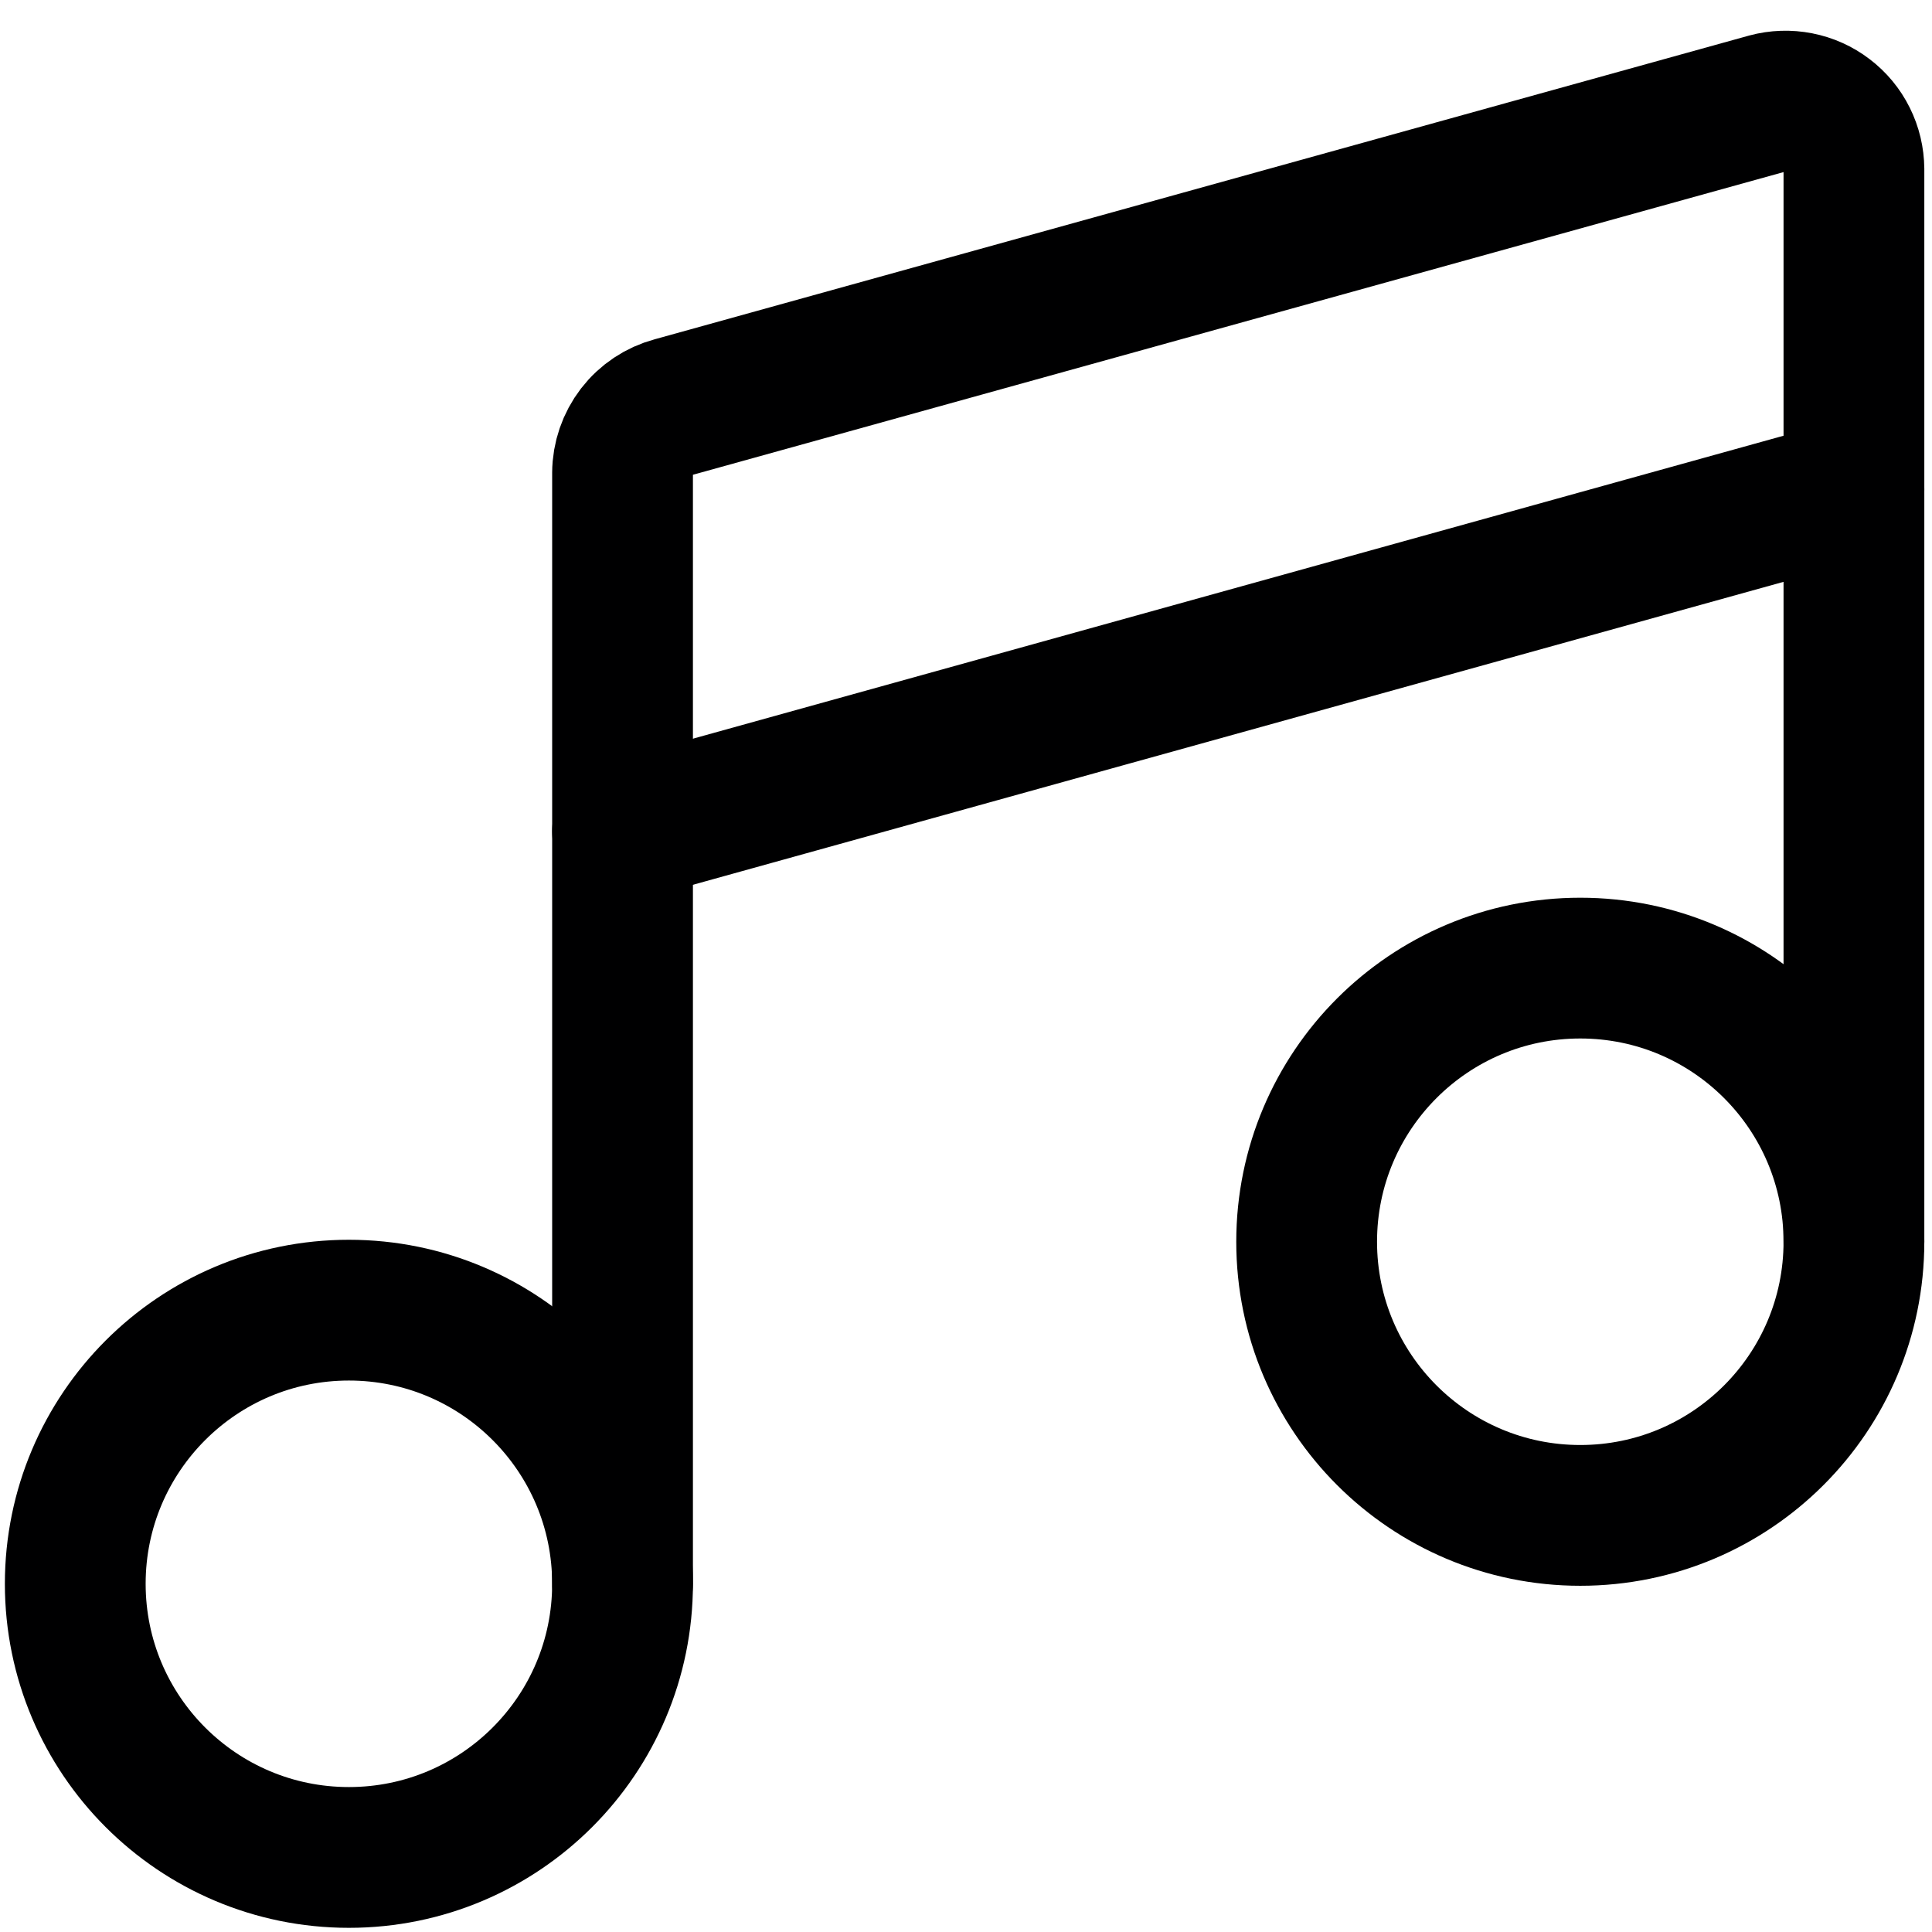
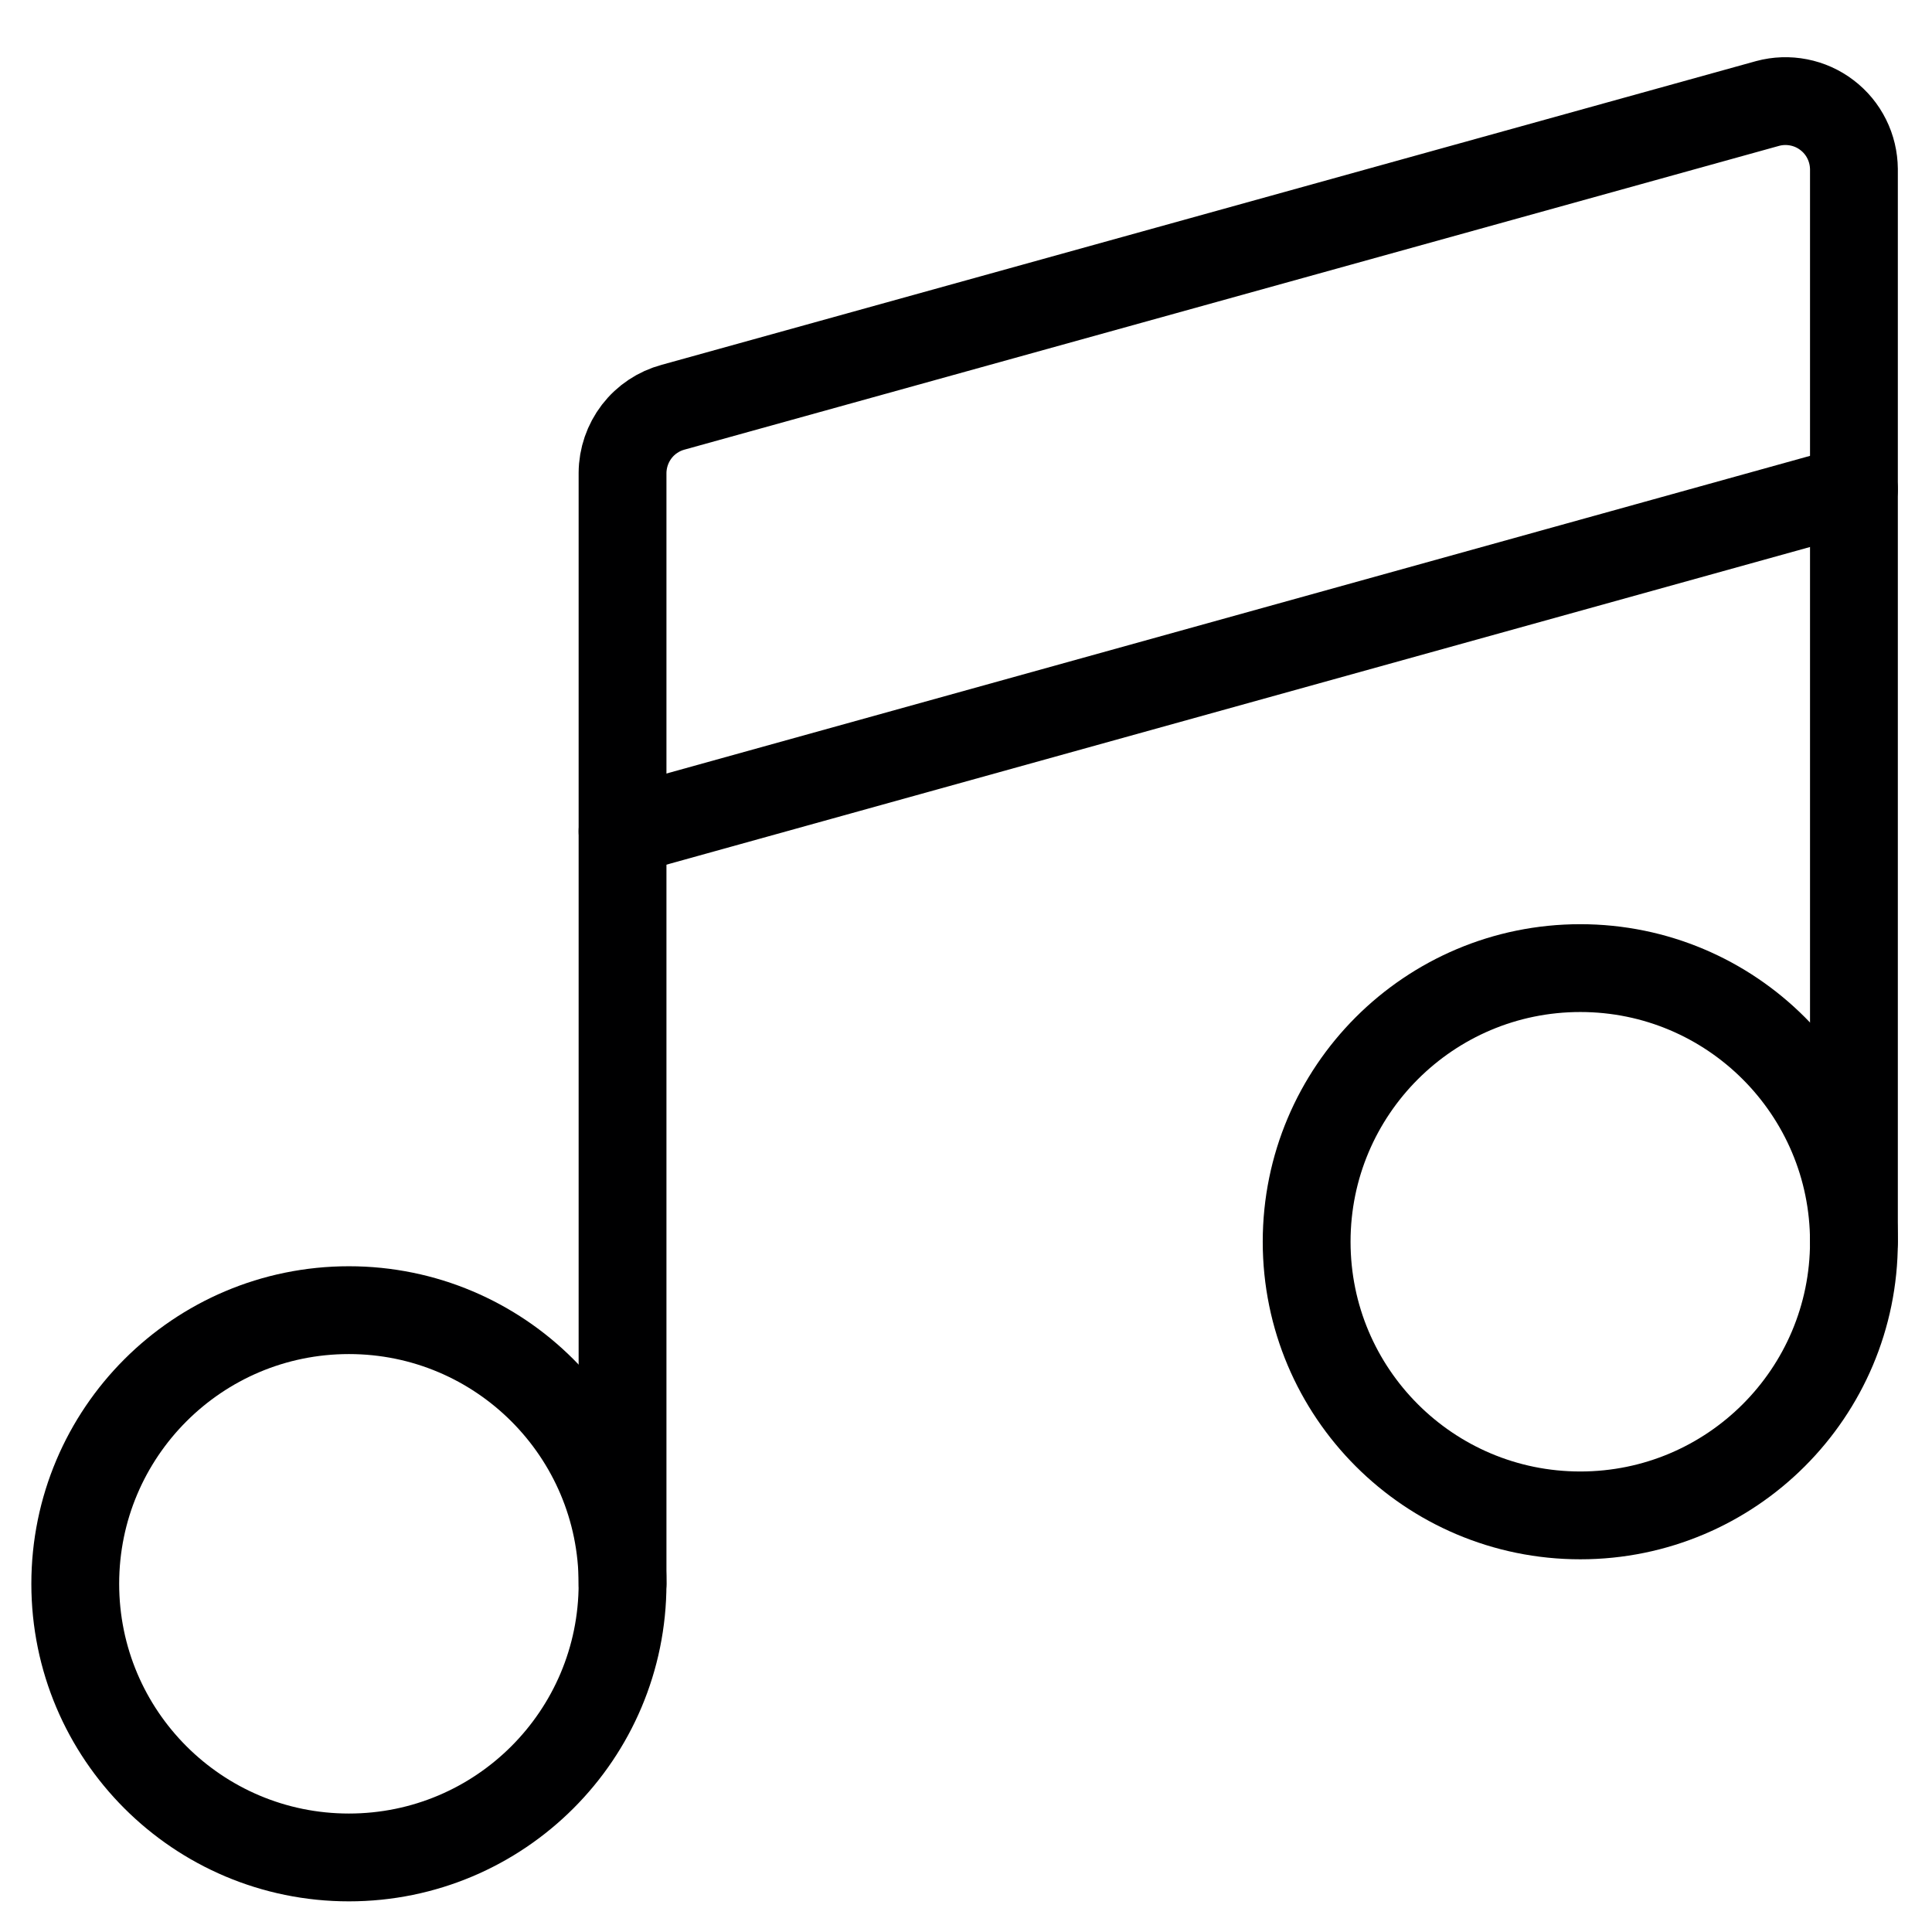
<svg xmlns="http://www.w3.org/2000/svg" width="22" height="22" viewBox="0 0 22 22" fill="none">
-   <path d="M3.973 21.151C5.694 21.151 7.089 19.756 7.089 18.035C7.089 16.314 5.694 14.919 3.973 14.919C2.252 14.919 0.857 16.314 0.857 18.035C0.857 19.756 2.252 21.151 3.973 21.151Z" stroke="#000001" stroke-width="1.603" stroke-linecap="round" stroke-linejoin="round" />
-   <path d="M17.995 17.256C19.716 17.256 21.111 15.861 21.111 14.14C21.111 12.419 19.716 11.024 17.995 11.024C16.274 11.024 14.879 12.419 14.879 14.14C14.879 15.861 16.274 17.256 17.995 17.256Z" stroke="#000001" stroke-width="1.603" stroke-linecap="round" stroke-linejoin="round" />
-   <path d="M21.111 14.14V1.926C21.11 1.807 21.082 1.689 21.029 1.583C20.976 1.476 20.899 1.383 20.804 1.311C20.709 1.238 20.599 1.189 20.482 1.166C20.365 1.143 20.244 1.147 20.129 1.178L7.665 4.637C7.501 4.681 7.355 4.778 7.251 4.913C7.147 5.049 7.09 5.214 7.089 5.385V18.035" stroke="#000001" stroke-width="1.603" stroke-linecap="round" stroke-linejoin="round" />
-   <path d="M7.089 9.466L21.111 5.571" stroke="#000001" stroke-width="1.603" stroke-linecap="round" stroke-linejoin="round" />
+   <path d="M3.973 21.151C5.694 21.151 7.089 19.756 7.089 18.035C7.089 16.314 5.694 14.919 3.973 14.919C2.252 14.919 0.857 16.314 0.857 18.035C0.857 19.756 2.252 21.151 3.973 21.151Z" stroke="#000001" stroke-width="1" stroke-linecap="round" stroke-linejoin="round" />
+   <path d="M17.995 17.256C19.716 17.256 21.111 15.861 21.111 14.14C21.111 12.419 19.716 11.024 17.995 11.024C16.274 11.024 14.879 12.419 14.879 14.14C14.879 15.861 16.274 17.256 17.995 17.256Z" stroke="#000001" stroke-width="1" stroke-linecap="round" stroke-linejoin="round" />
+   <path d="M21.111 14.14V1.926C21.11 1.807 21.082 1.689 21.029 1.583C20.976 1.476 20.899 1.383 20.804 1.311C20.709 1.238 20.599 1.189 20.482 1.166C20.365 1.143 20.244 1.147 20.129 1.178L7.665 4.637C7.501 4.681 7.355 4.778 7.251 4.913C7.147 5.049 7.09 5.214 7.089 5.385V18.035" stroke="#000001" stroke-width="1" stroke-linecap="round" stroke-linejoin="round" />
+   <path d="M7.089 9.466L21.111 5.571" stroke="#000001" stroke-width="1" stroke-linecap="round" stroke-linejoin="round" />
</svg>
